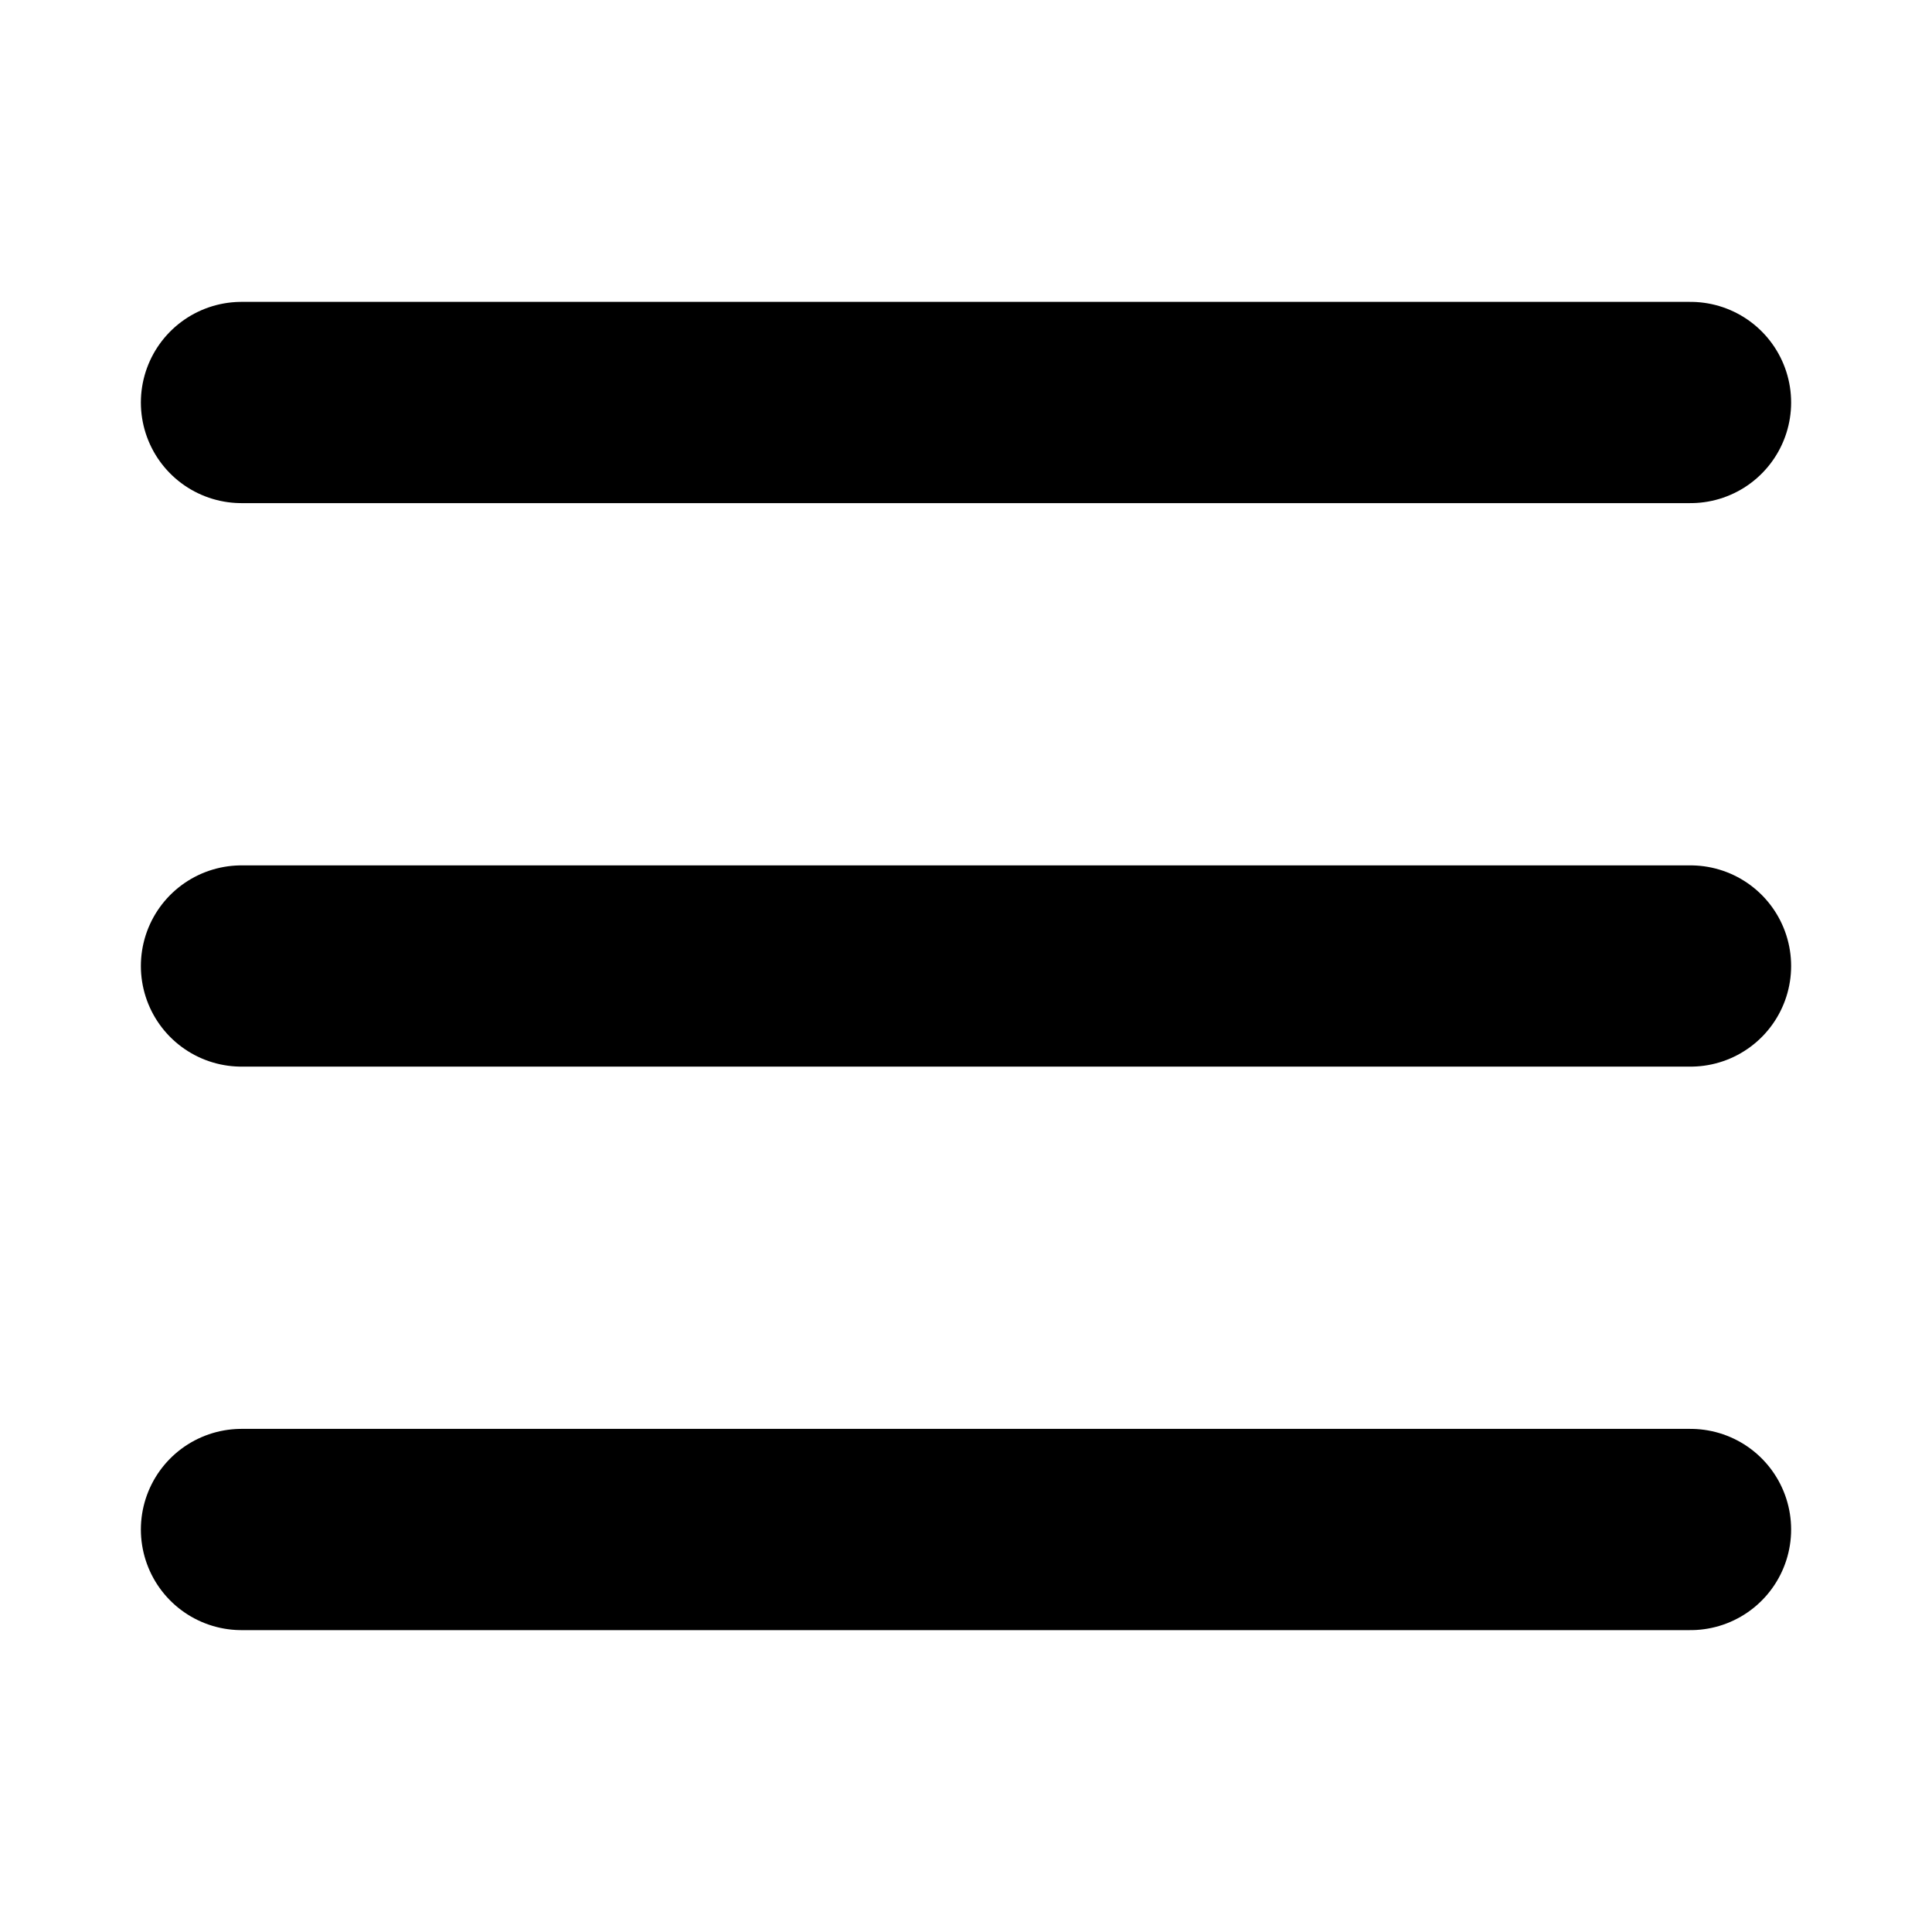
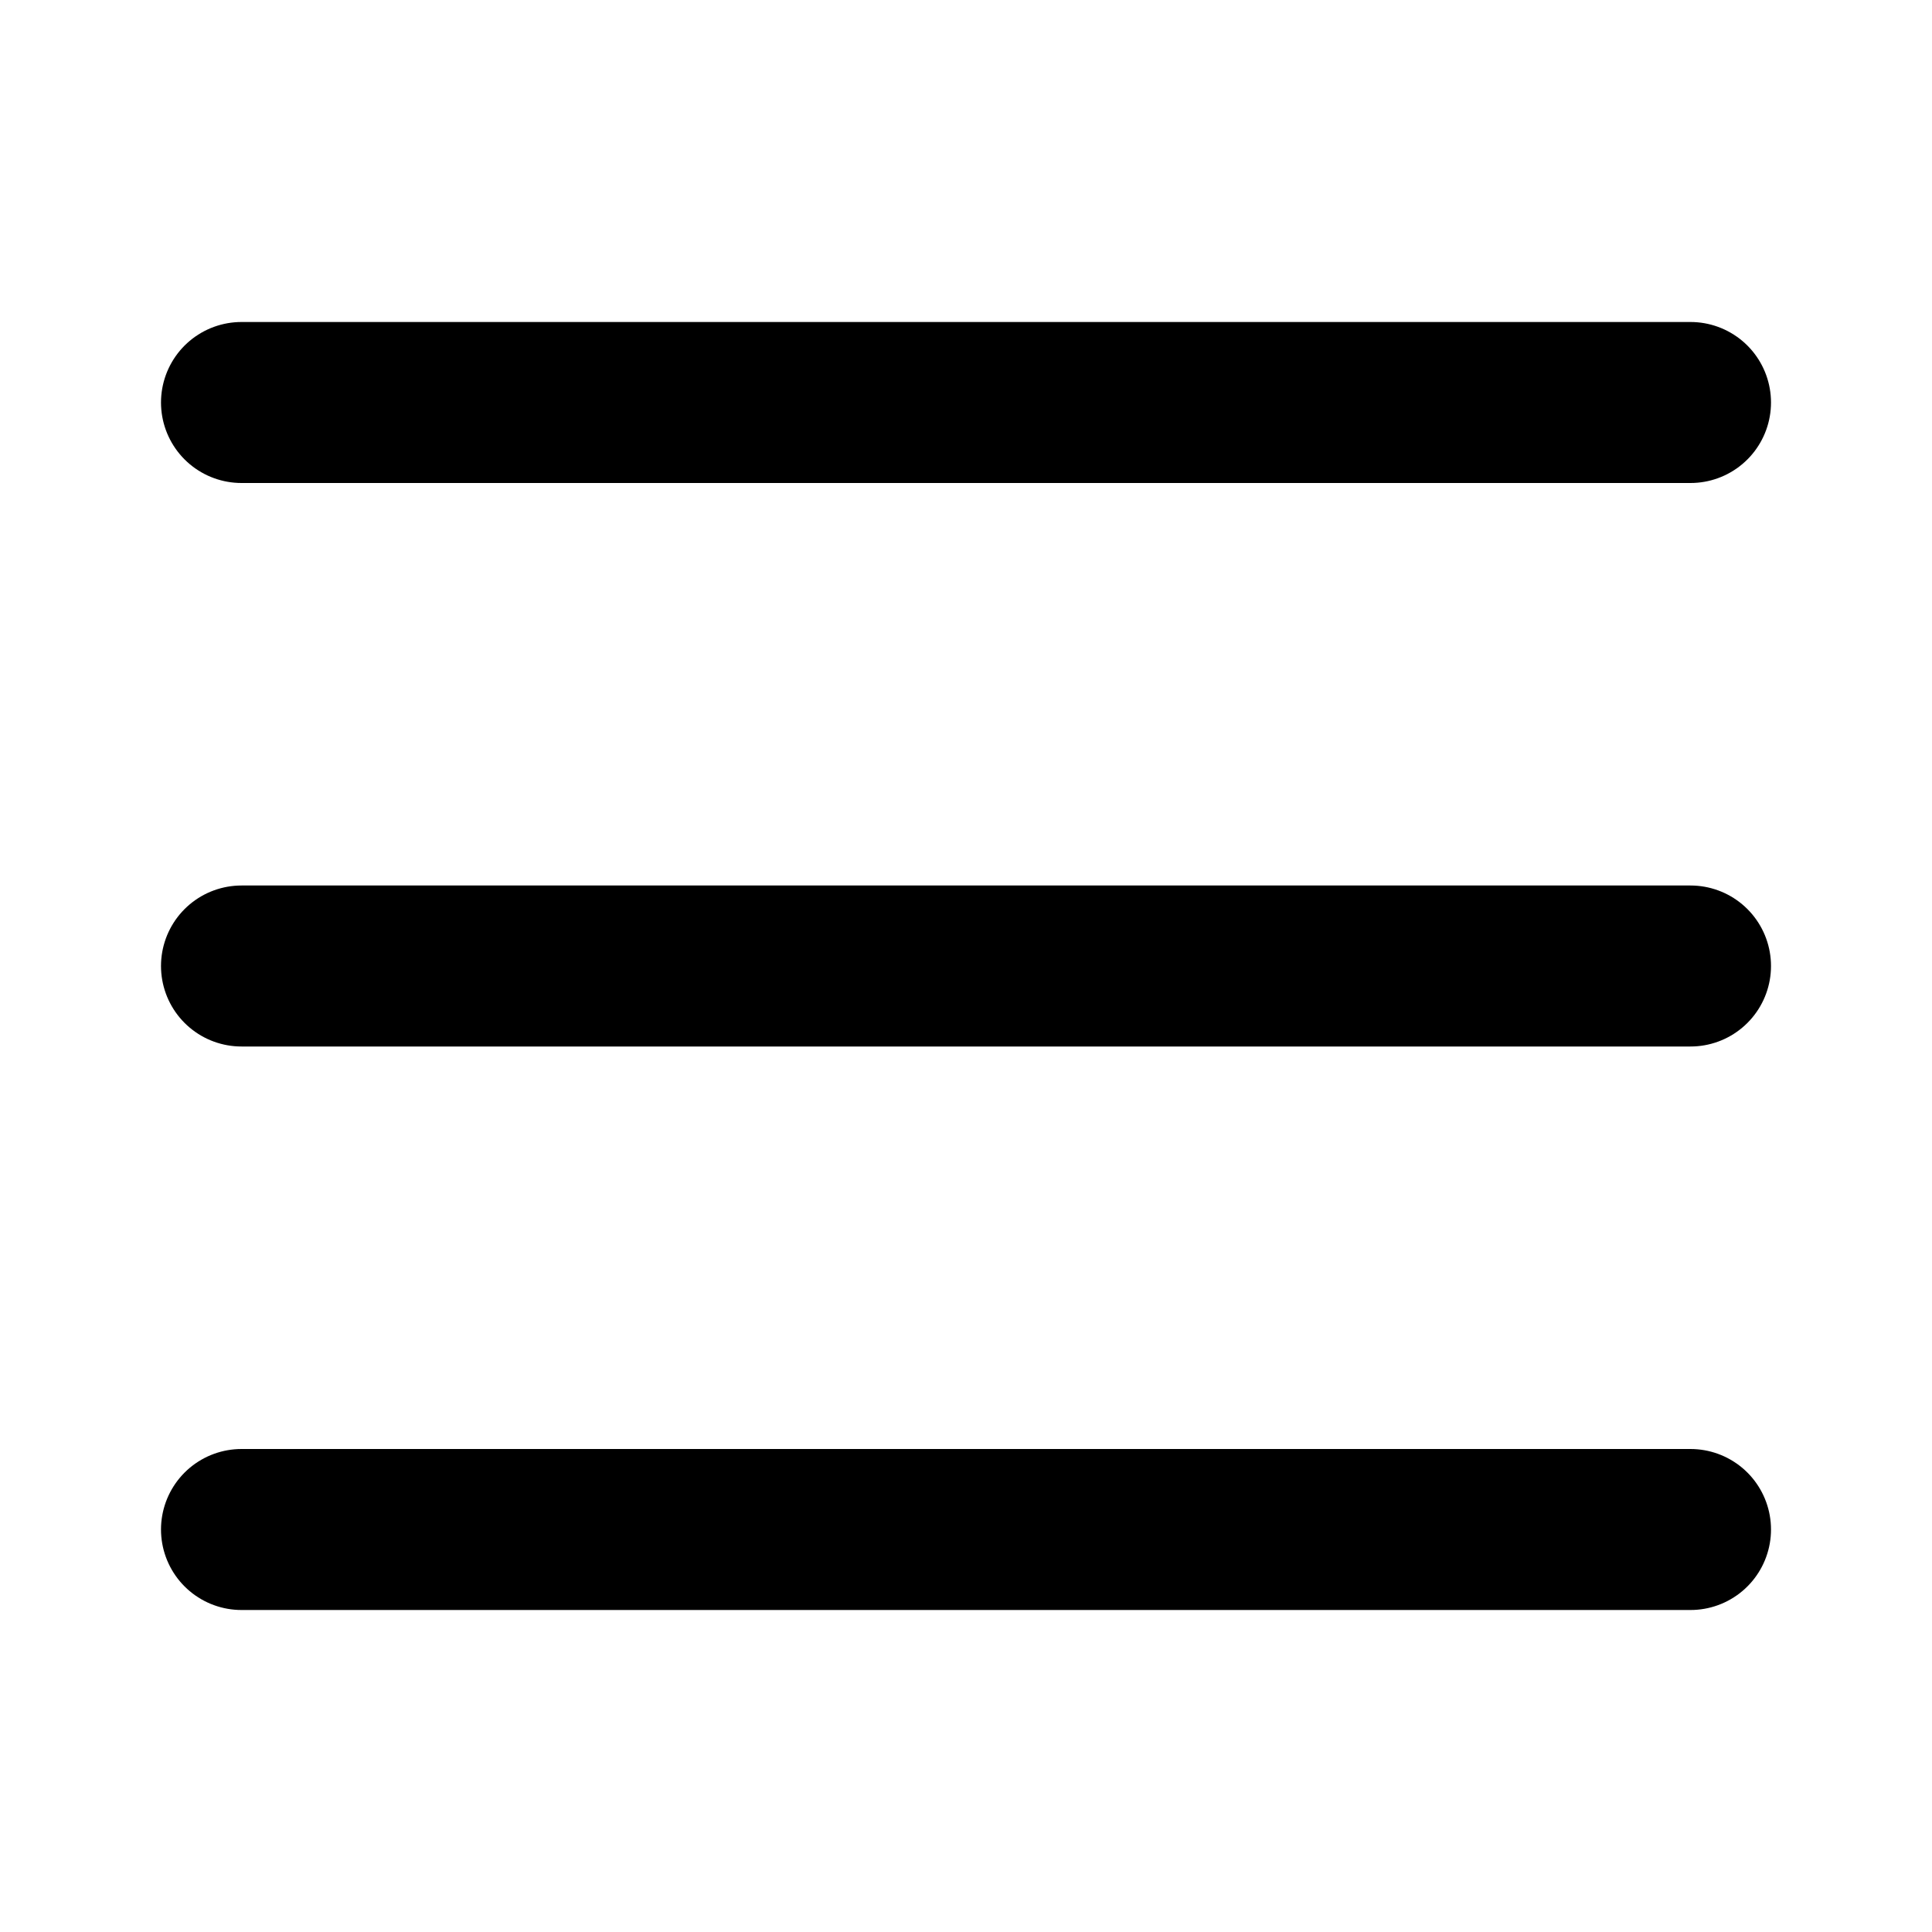
- <svg xmlns="http://www.w3.org/2000/svg" width="20px" height="20px" stroke-width="2.5" viewBox="0 0 24 24" fill="none" color="#000000">
-   <path d="M3 5H21" stroke="#000000" stroke-width="2.5" stroke-linecap="round" stroke-linejoin="round" />
-   <path d="M3 12H21" stroke="#000000" stroke-width="2.5" stroke-linecap="round" stroke-linejoin="round" />
-   <path d="M3 19H21" stroke="#000000" stroke-width="2.5" stroke-linecap="round" stroke-linejoin="round" />
+ <svg xmlns="http://www.w3.org/2000/svg" width="22px" height="22px" stroke-width="2" viewBox="0 0 24 24" fill="none" color="#000000">
+   <path d="M3 5H21" stroke="#000000" stroke-width="2" stroke-linecap="round" stroke-linejoin="round" />
+   <path d="M3 12H21" stroke="#000000" stroke-width="2" stroke-linecap="round" stroke-linejoin="round" />
+   <path d="M3 19H21" stroke="#000000" stroke-width="2" stroke-linecap="round" stroke-linejoin="round" />
</svg>
